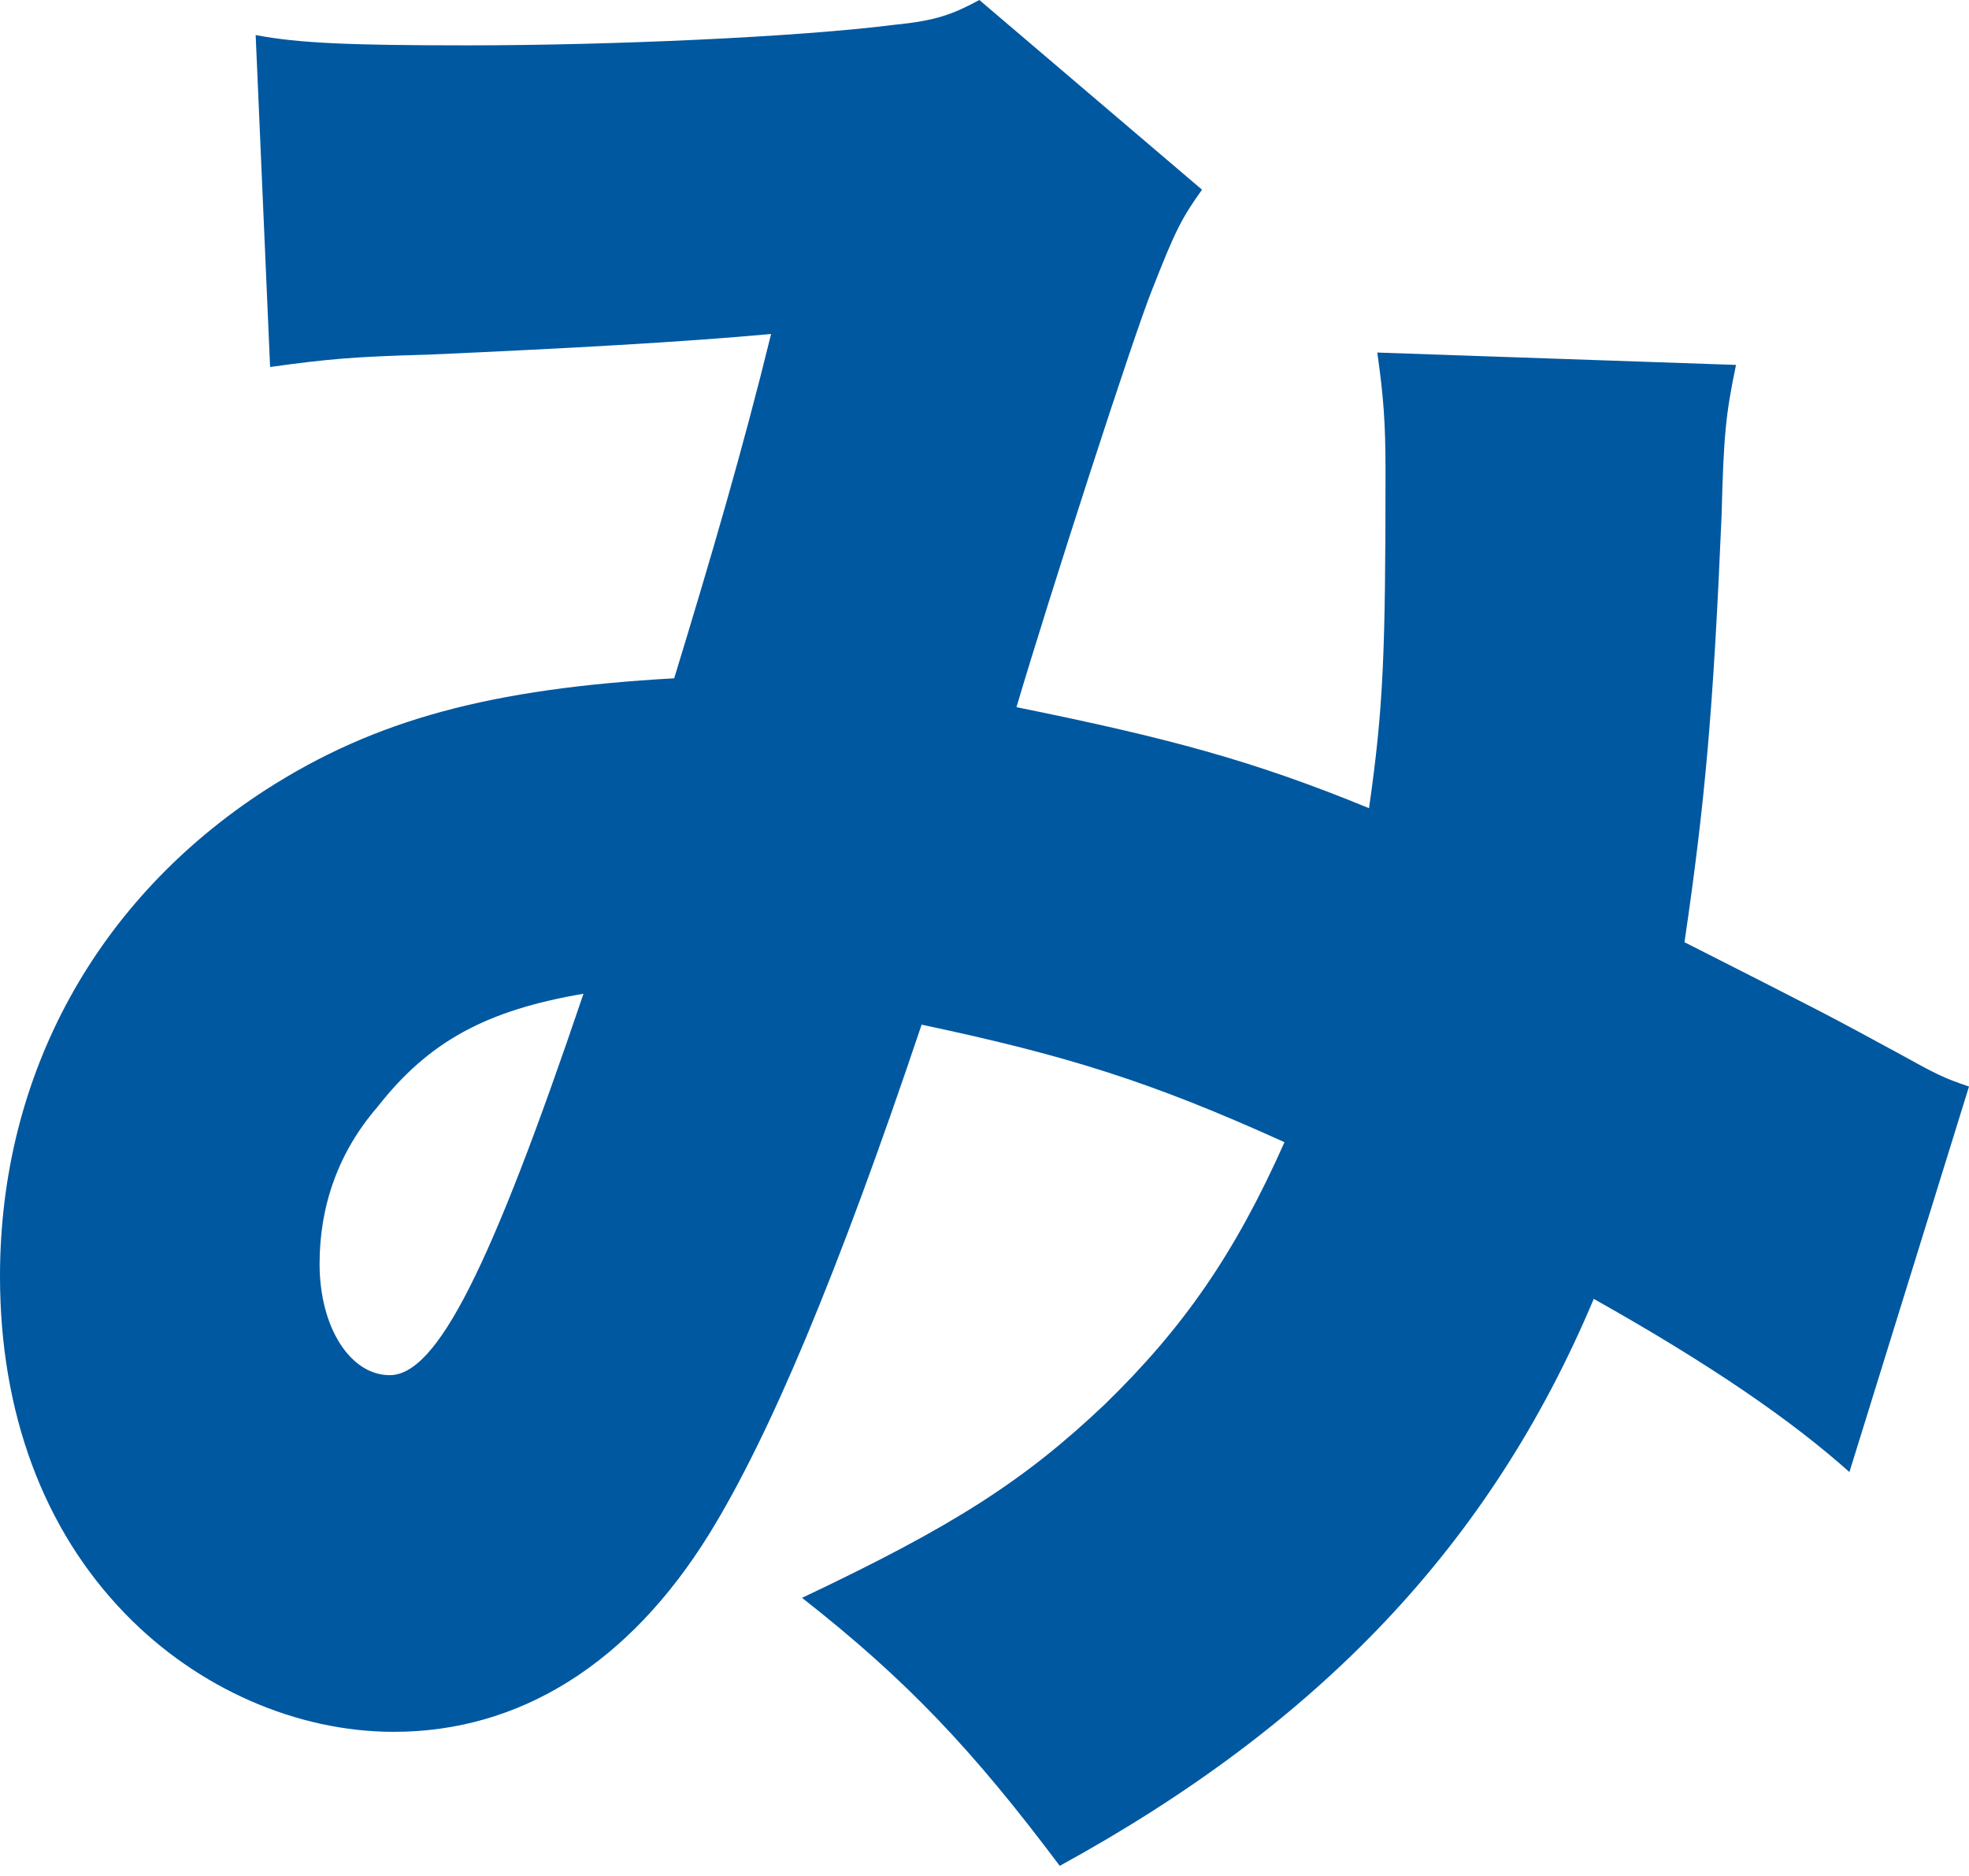
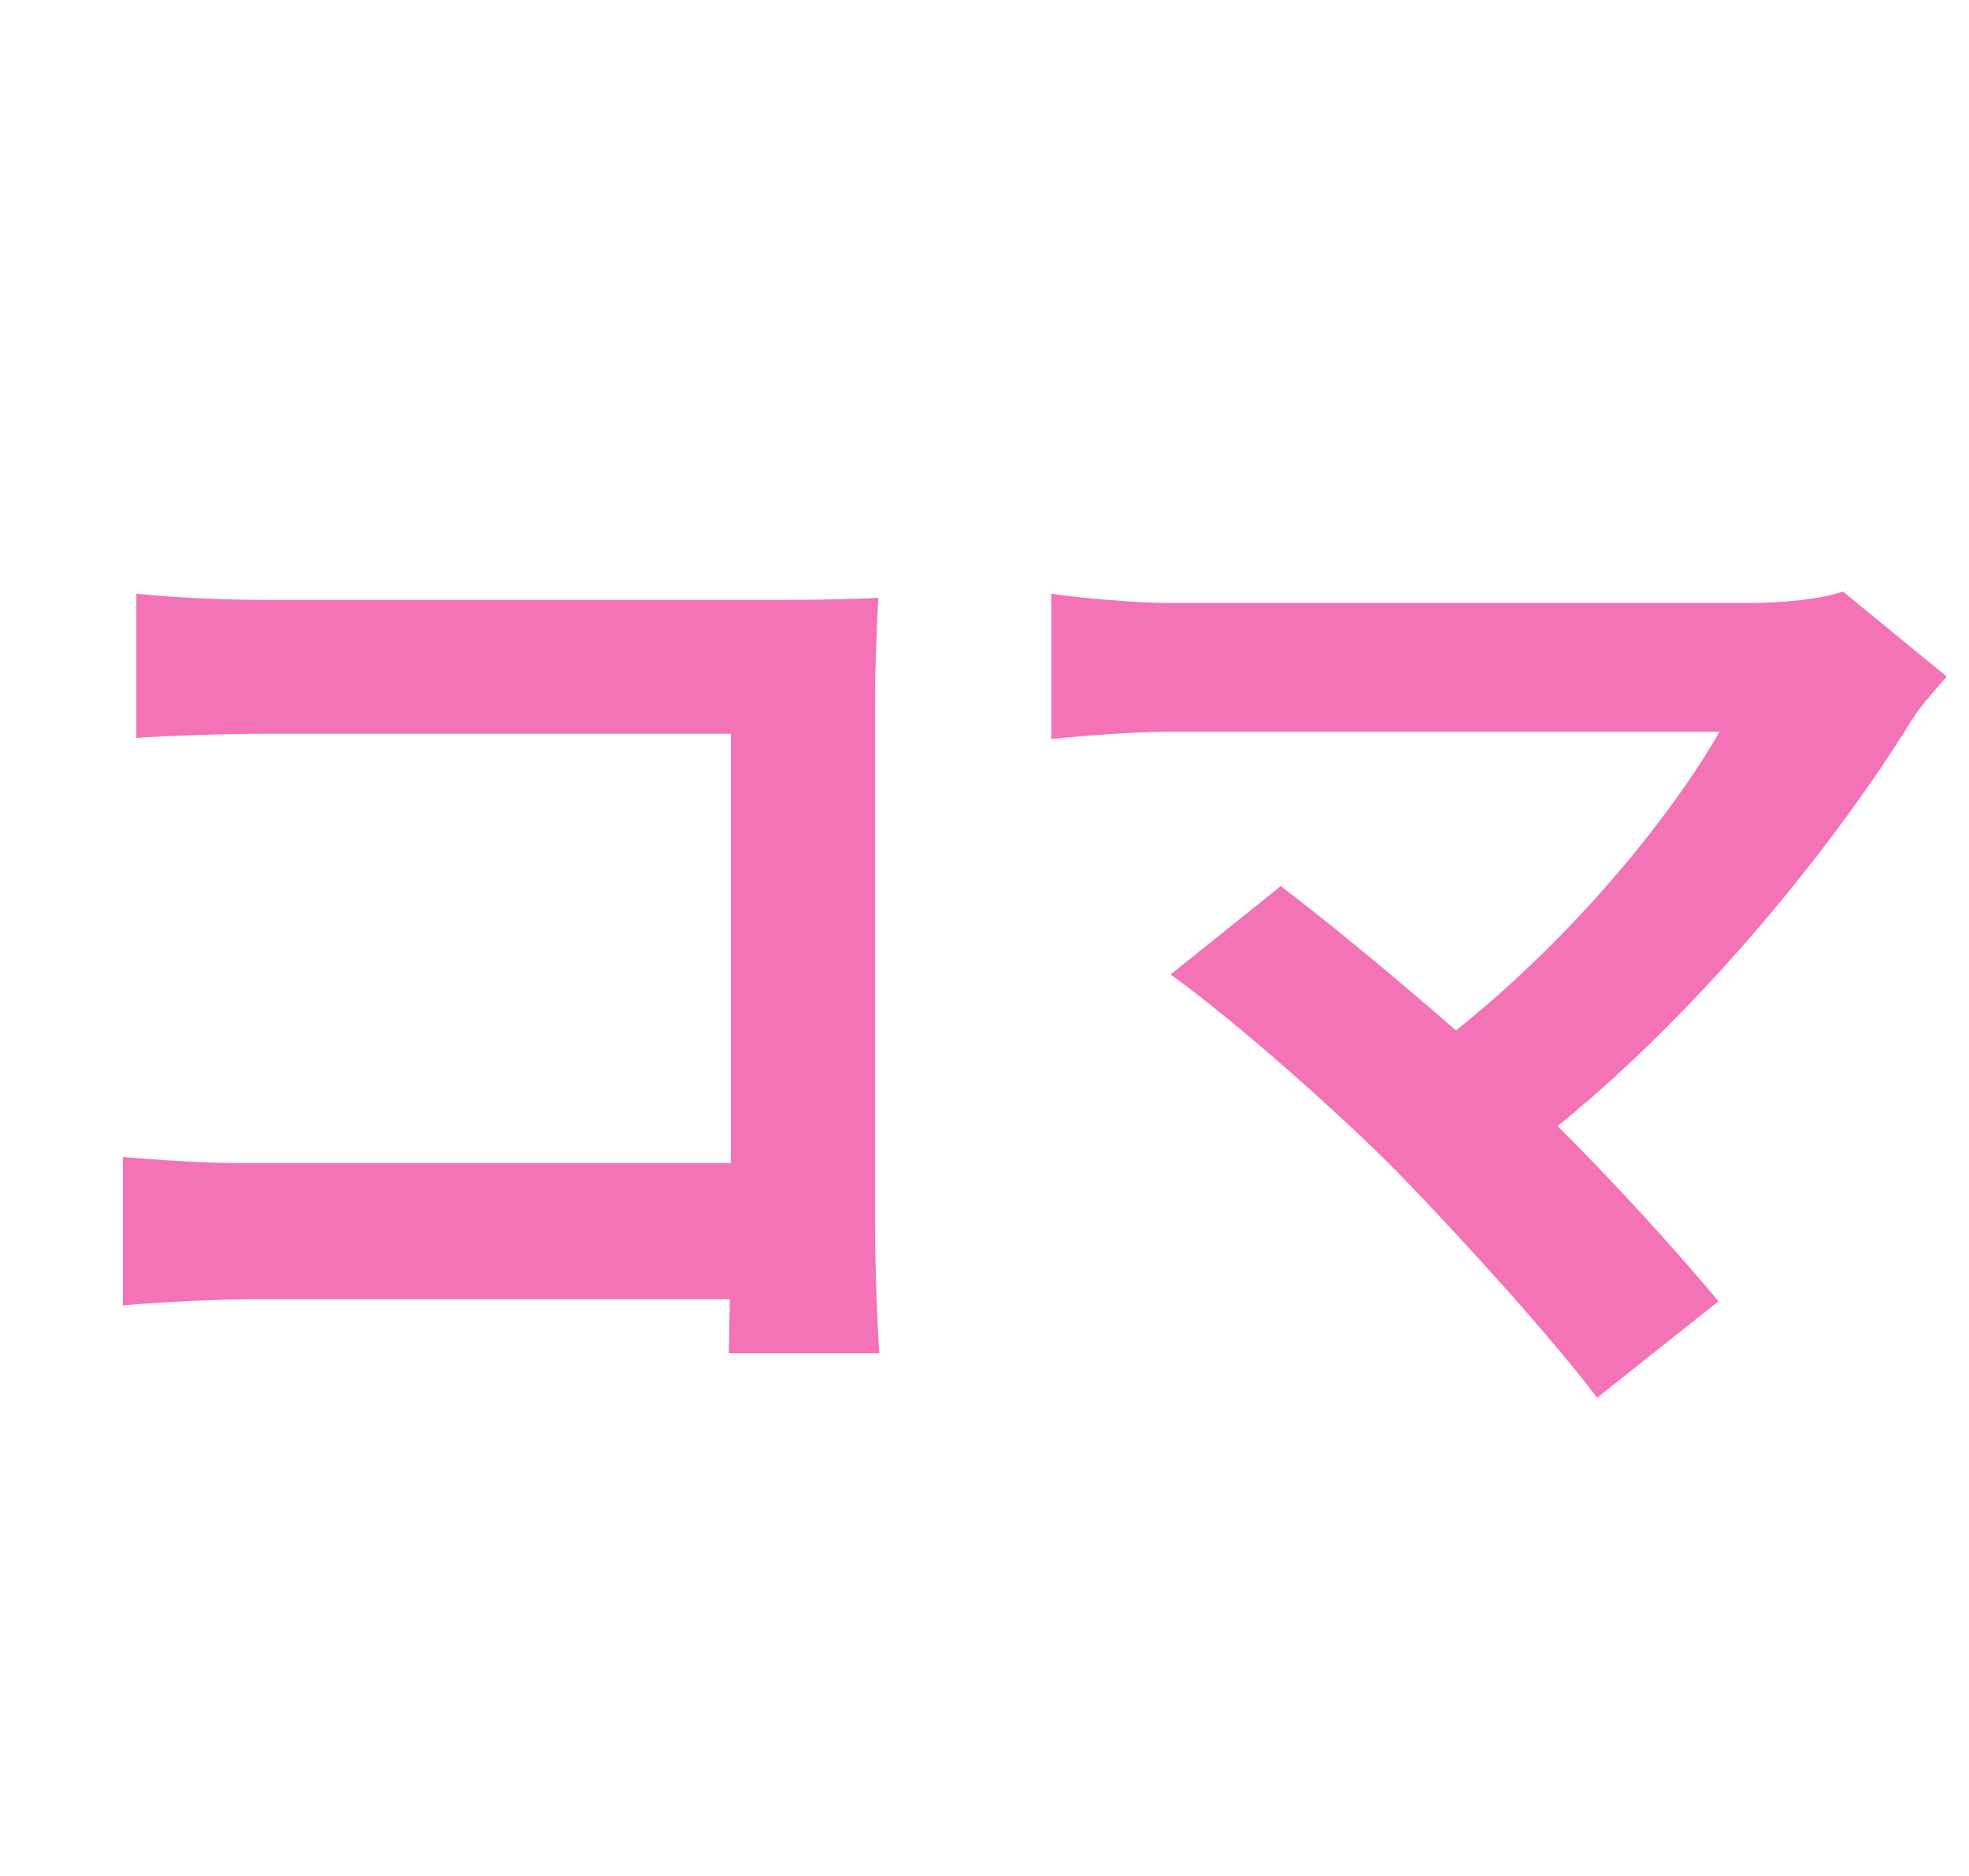
<svg xmlns="http://www.w3.org/2000/svg" width="148" height="141" viewBox="0 0 148 141" fill="none">
-   <path d="M20.302 27.585L19.217 2.635C22.471 3.254 26.346 3.409 35.179 3.409C45.872 3.409 59.975 2.79 67.259 1.86C70.358 1.55 71.598 1.085 73.613 0L90.35 14.258C88.8 16.427 88.335 17.357 86.63 21.696C85.236 25.106 78.882 44.787 76.402 53.156C87.87 55.481 94.224 57.185 102.903 60.75C103.987 53.156 104.142 49.127 104.142 35.334C104.142 31.77 103.987 29.755 103.523 26.5L130.488 27.43C129.713 31.15 129.558 32.7 129.403 38.743C128.783 53.311 128.163 60.285 126.614 70.823C137.307 76.247 137.307 76.247 142.731 79.192C145.52 80.741 146.14 81.051 148 81.671L139.012 110.651C134.672 106.777 128.628 102.593 119.795 97.633C112.046 116.075 99.183 129.558 79.656 140.251C73.148 131.573 68.189 126.304 60.285 120.105C71.753 114.681 77.022 111.271 83.066 105.537C88.955 99.803 92.829 94.224 96.549 85.856C86.63 81.361 80.276 79.347 69.273 77.022C62.919 95.929 57.805 108.017 53.311 115.301C47.267 125.064 39.053 130.178 29.6 130.178C22.316 130.178 14.877 126.924 9.453 121.345C3.254 114.991 0 106.157 0 95.929C0 80.741 7.284 67.569 19.992 59.355C28.205 54.086 36.884 51.761 50.676 50.986C53.466 41.843 55.791 33.939 57.96 25.106C51.141 25.726 42.618 26.191 32.235 26.655C26.655 26.811 24.796 26.965 20.302 27.585ZM43.858 74.697C36.574 75.937 32.235 78.262 28.36 83.221C25.416 86.63 24.021 90.66 24.021 94.999C24.021 99.803 26.346 103.368 29.29 103.368C32.855 103.368 36.884 95.309 43.858 74.697Z" fill="#0058A0" />
+   <text x="74" y="100" font-family="-apple-system, BlinkMacSystemFont, 'Segoe UI', Roboto, Helvetica, Arial, sans-serif" font-weight="900" font-size="78" letter-spacing="-4" text-anchor="middle" fill="#f472b6">コマ</text>
</svg>
